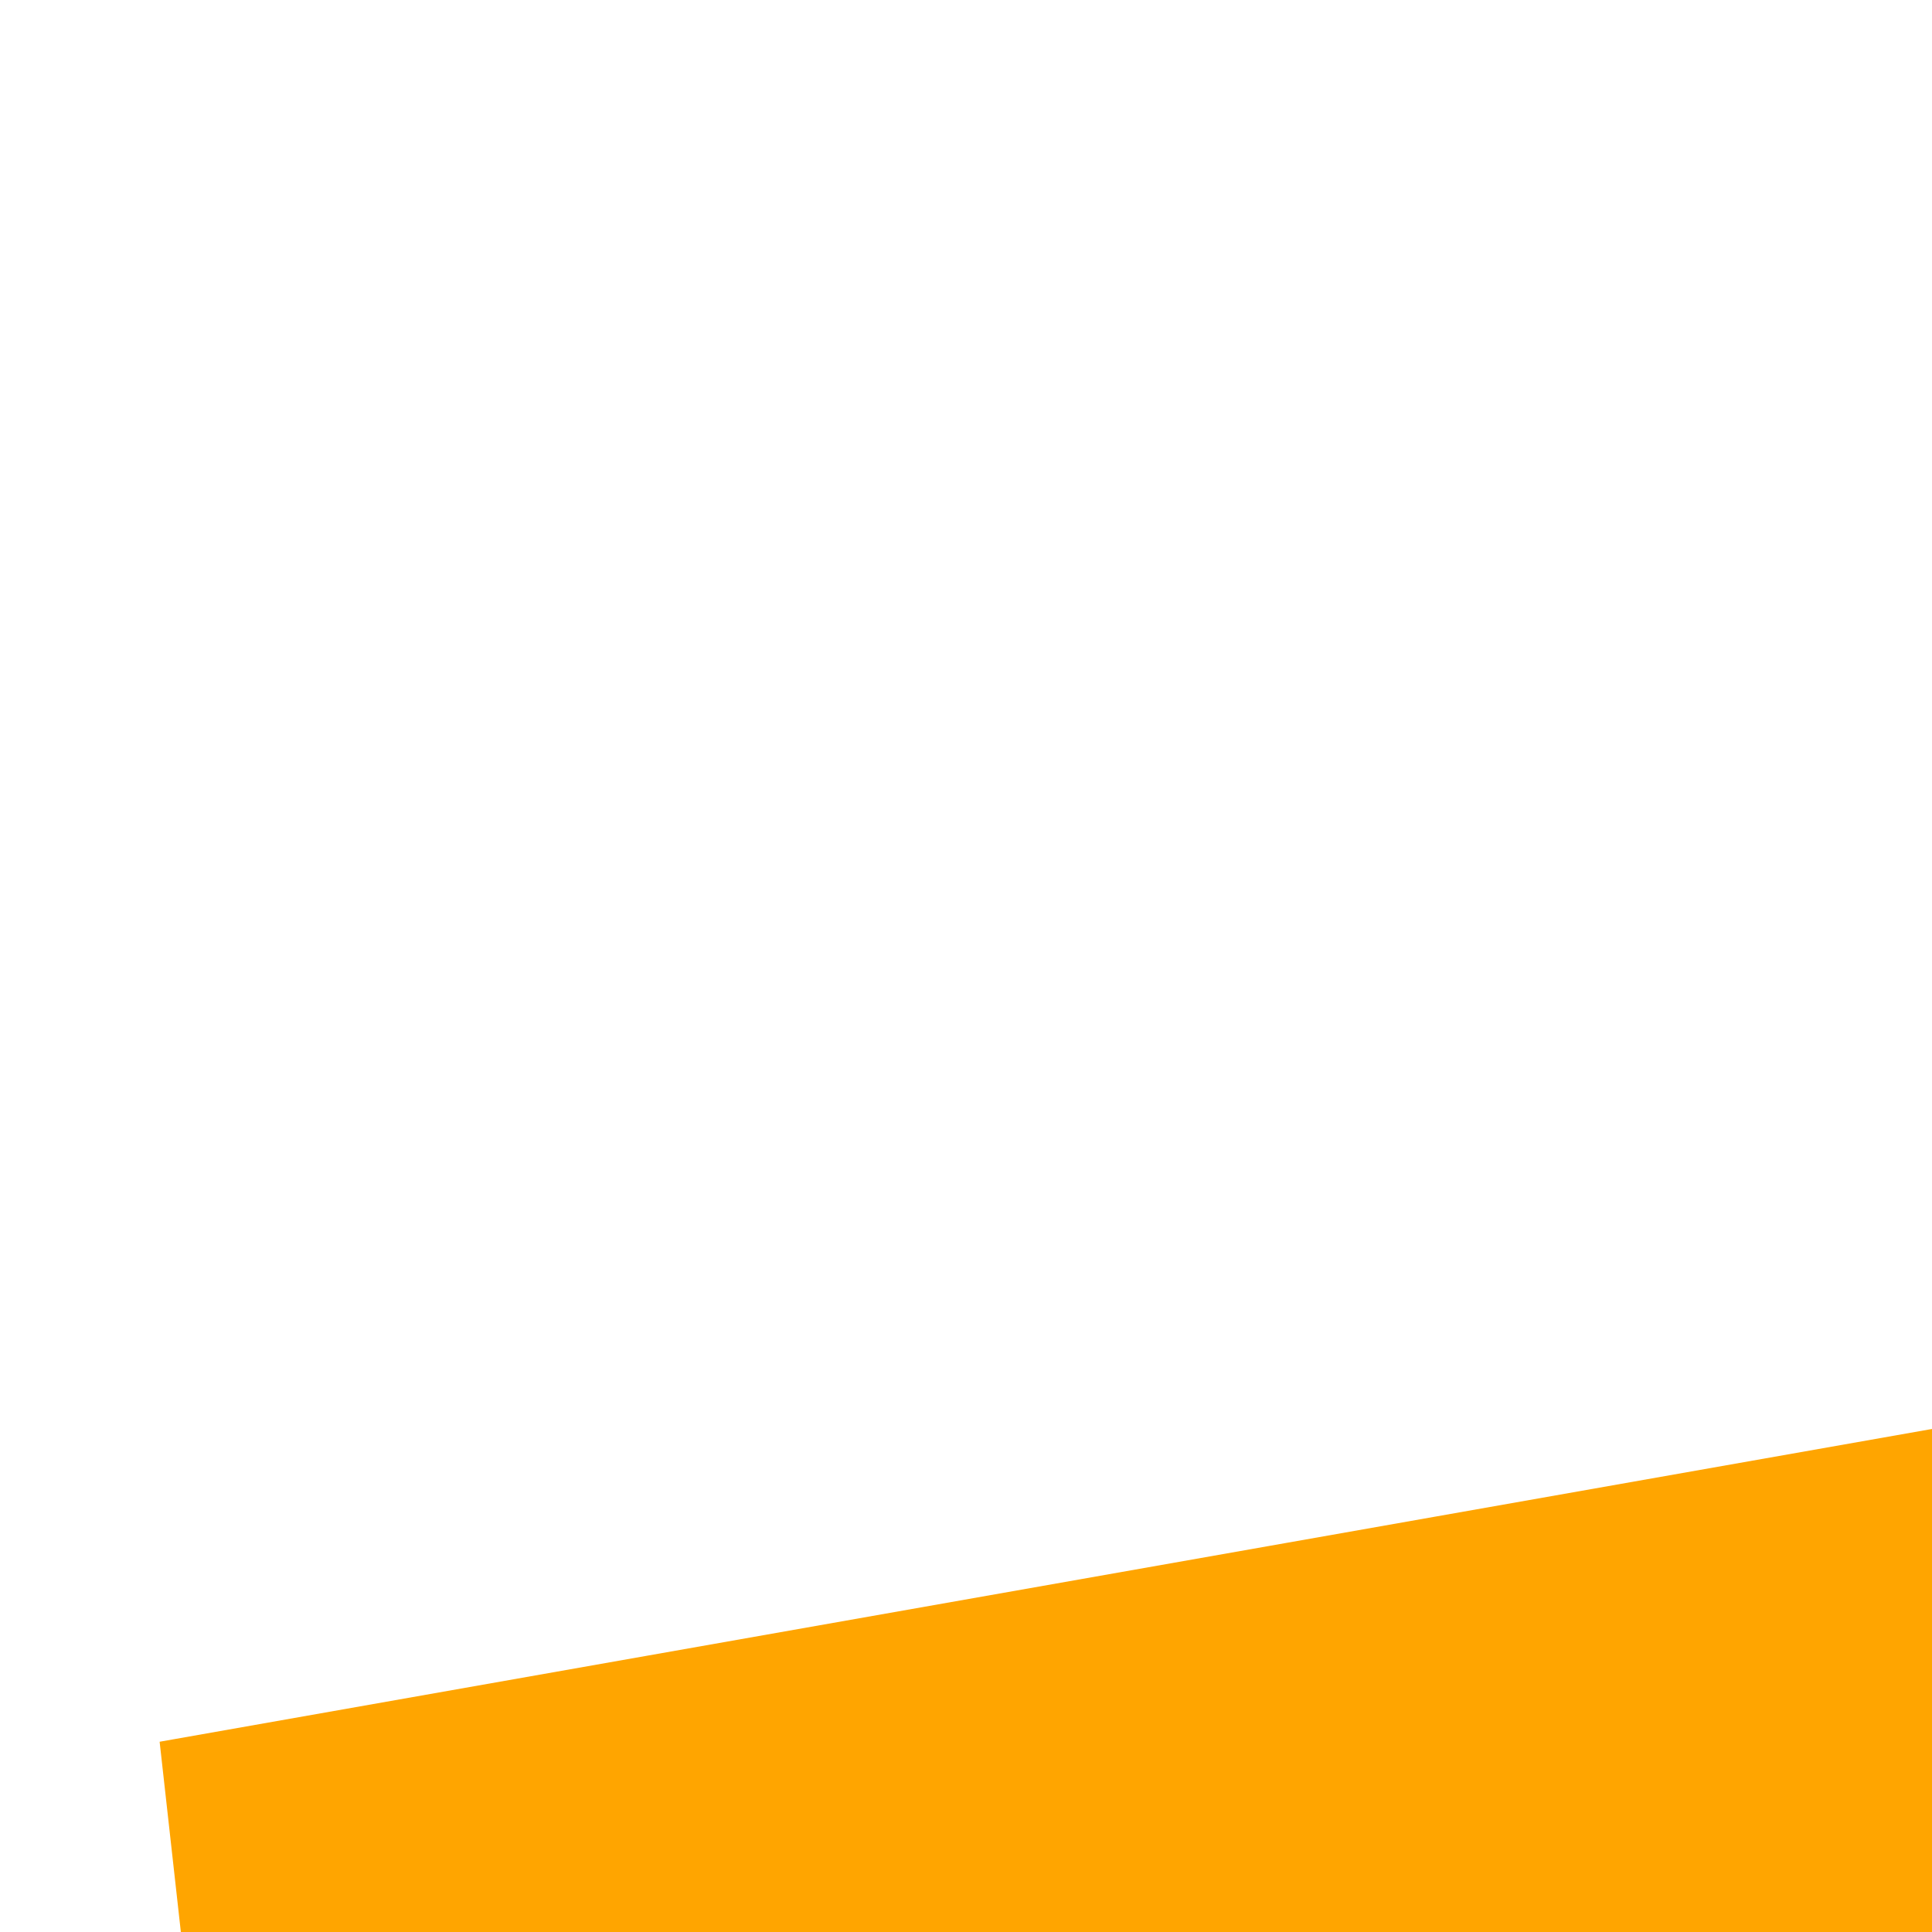
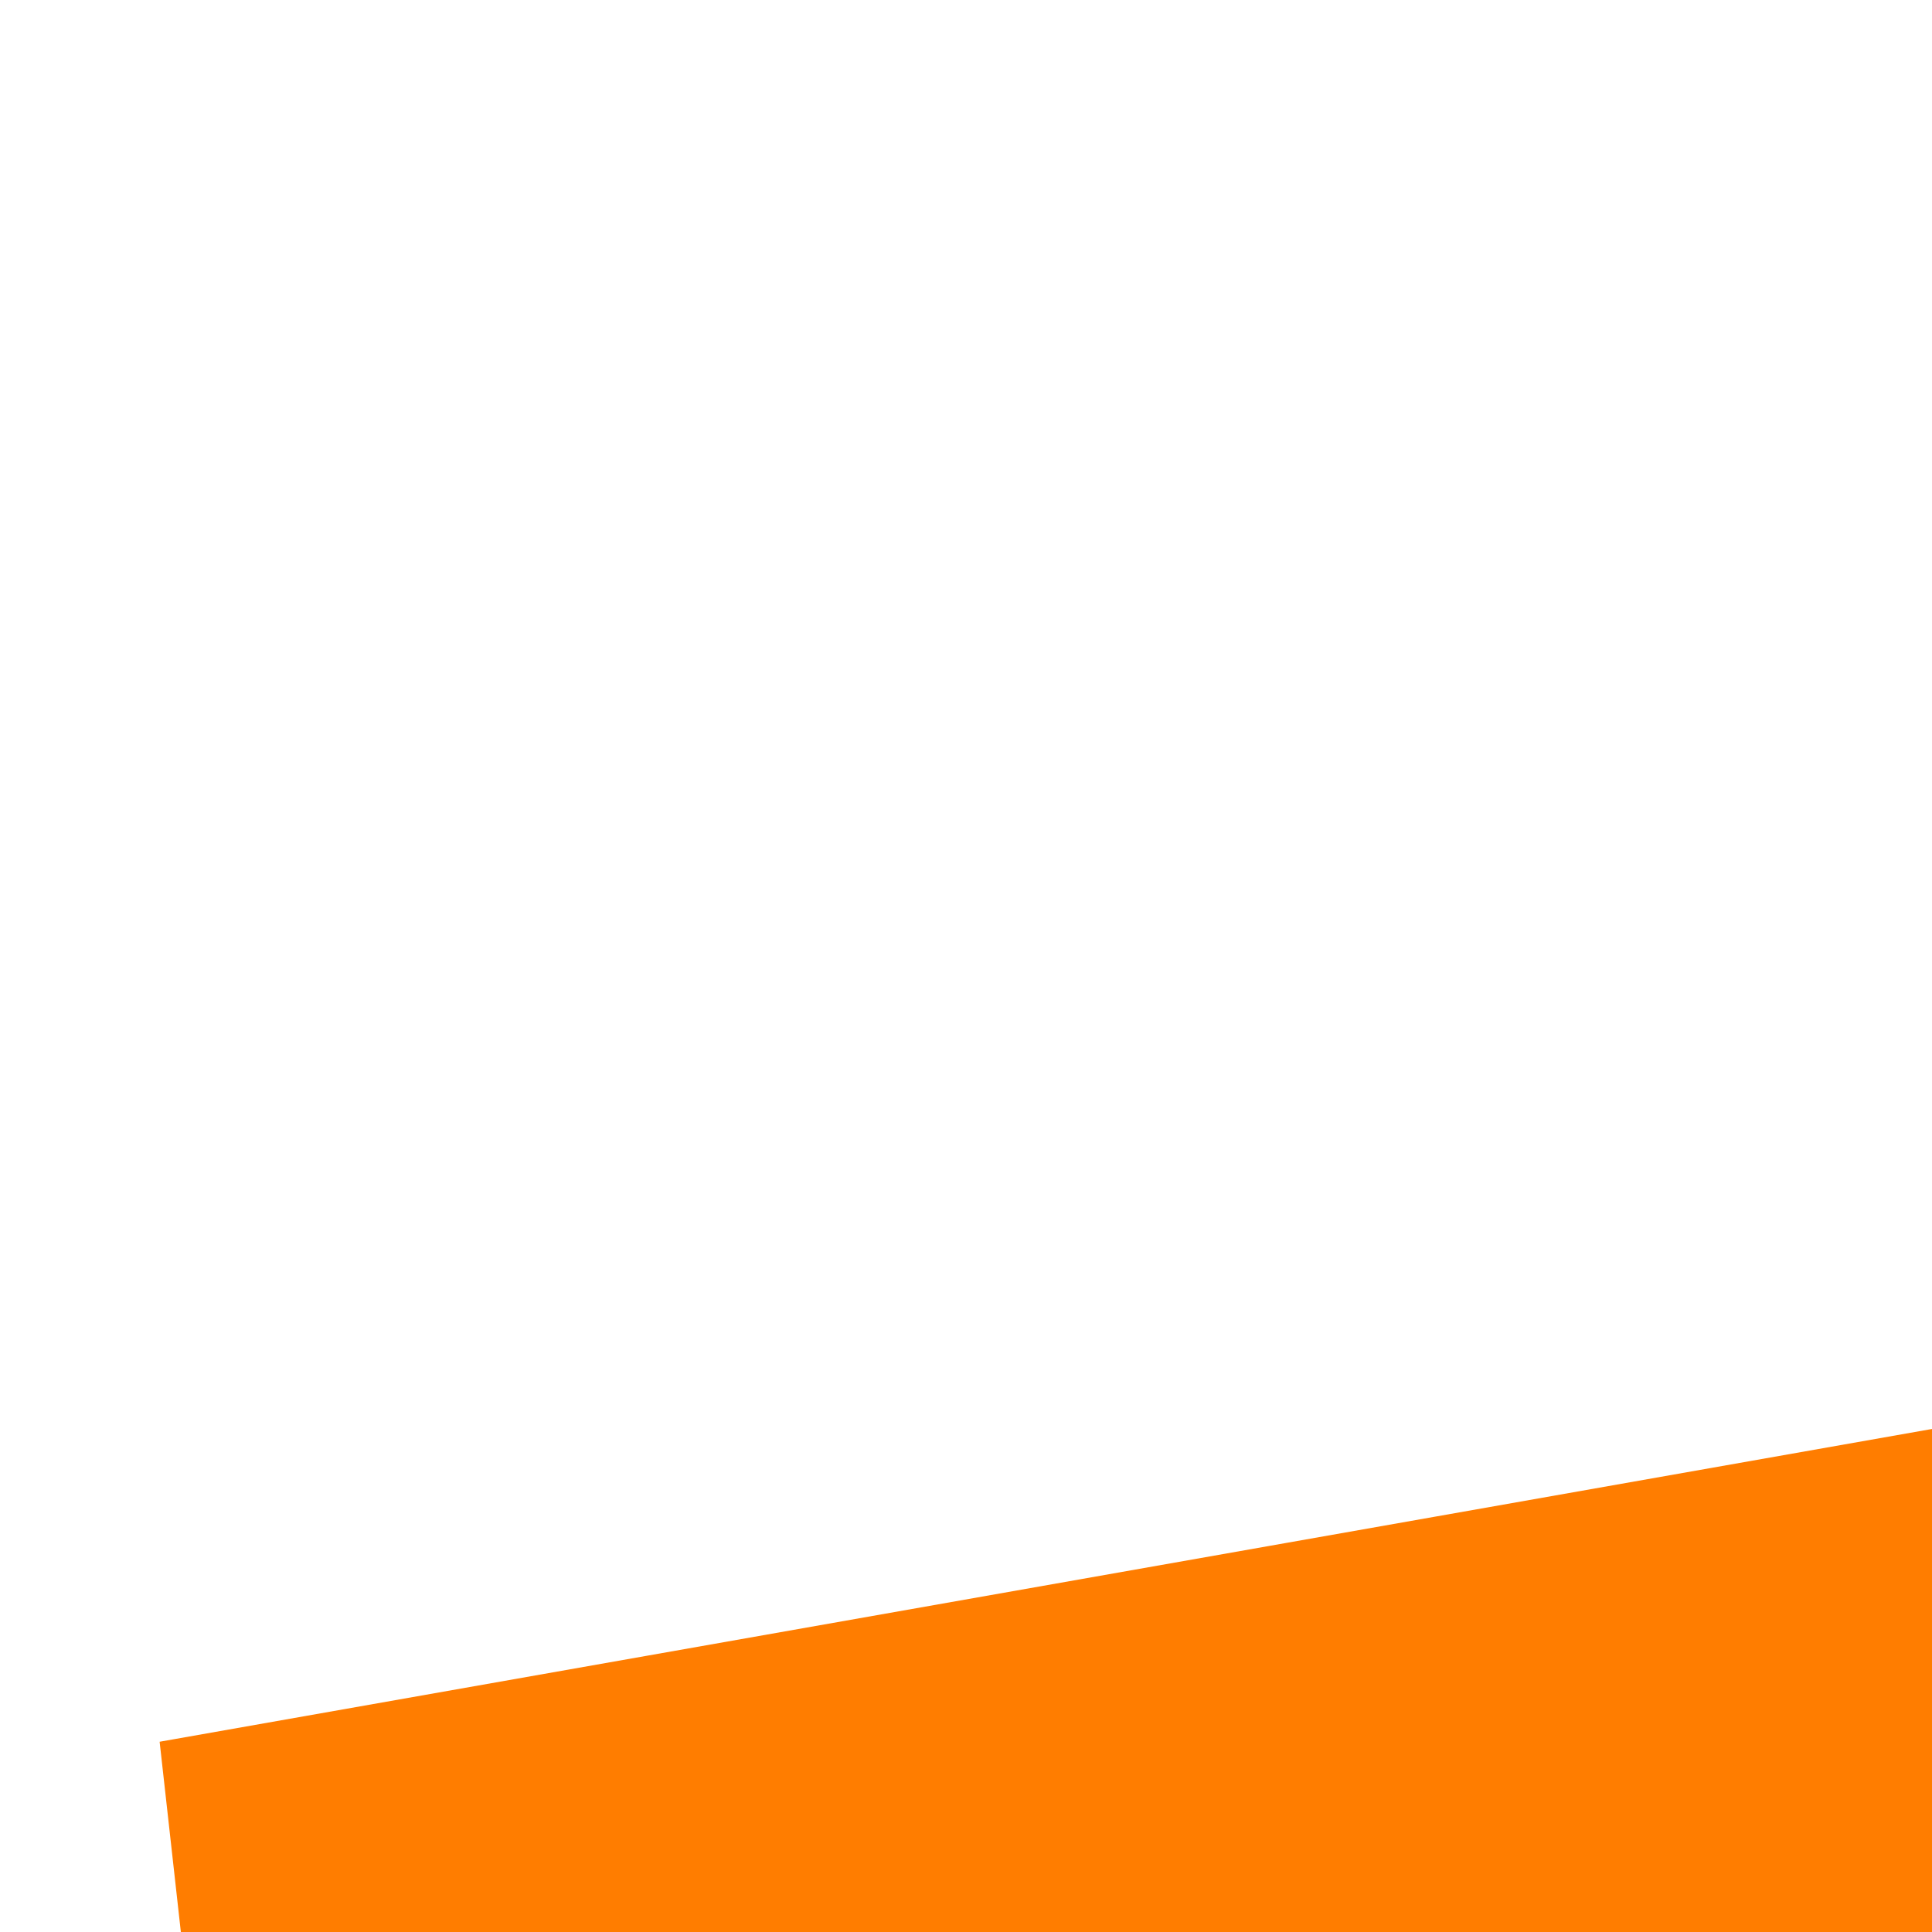
<svg xmlns="http://www.w3.org/2000/svg" width="50" height="50" version="1.1">
-   <polyline points="60 10 65 20 70 15 75 30 80 25 85 90 90 35 5 50 110 45" stroke="orange" fill="transparent" stroke-width="10" />
+   <polyline points="60 10 65 20 70 15 75 30 80 25 85 90 90 35 5 50 110 45" stroke="#ff7d00" fill="transparent" stroke-width="10" />
</svg>
